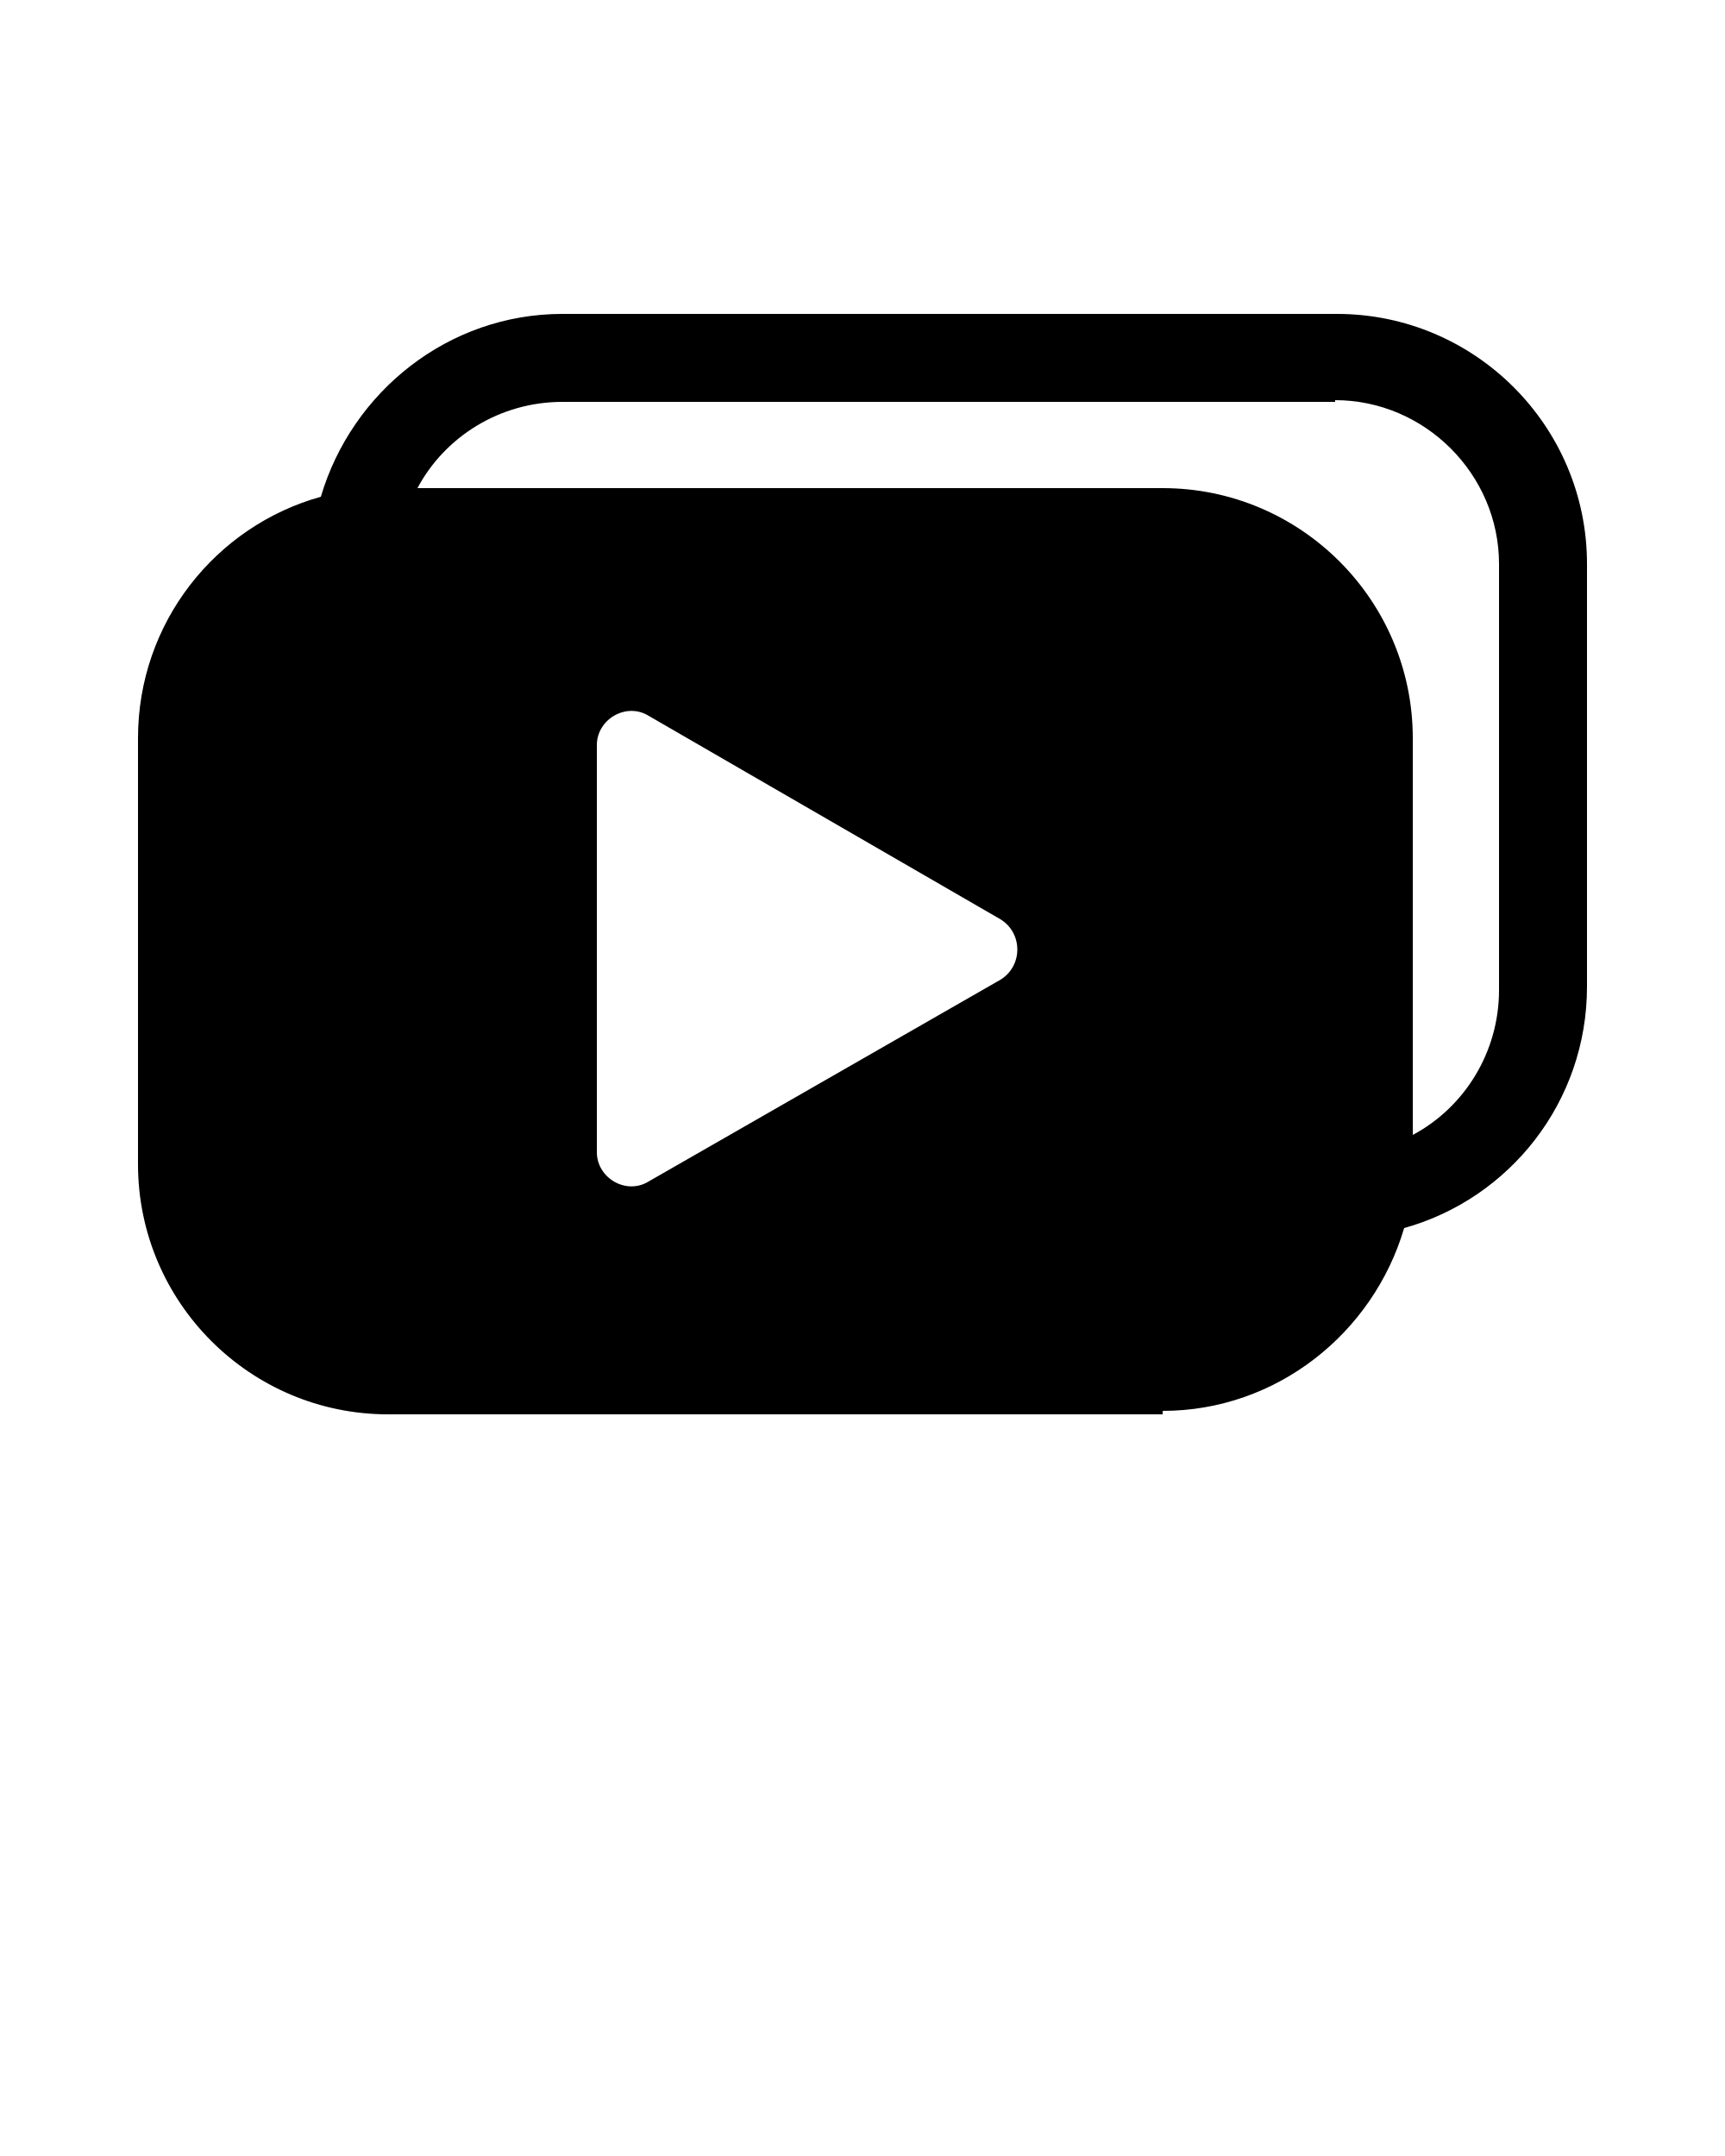
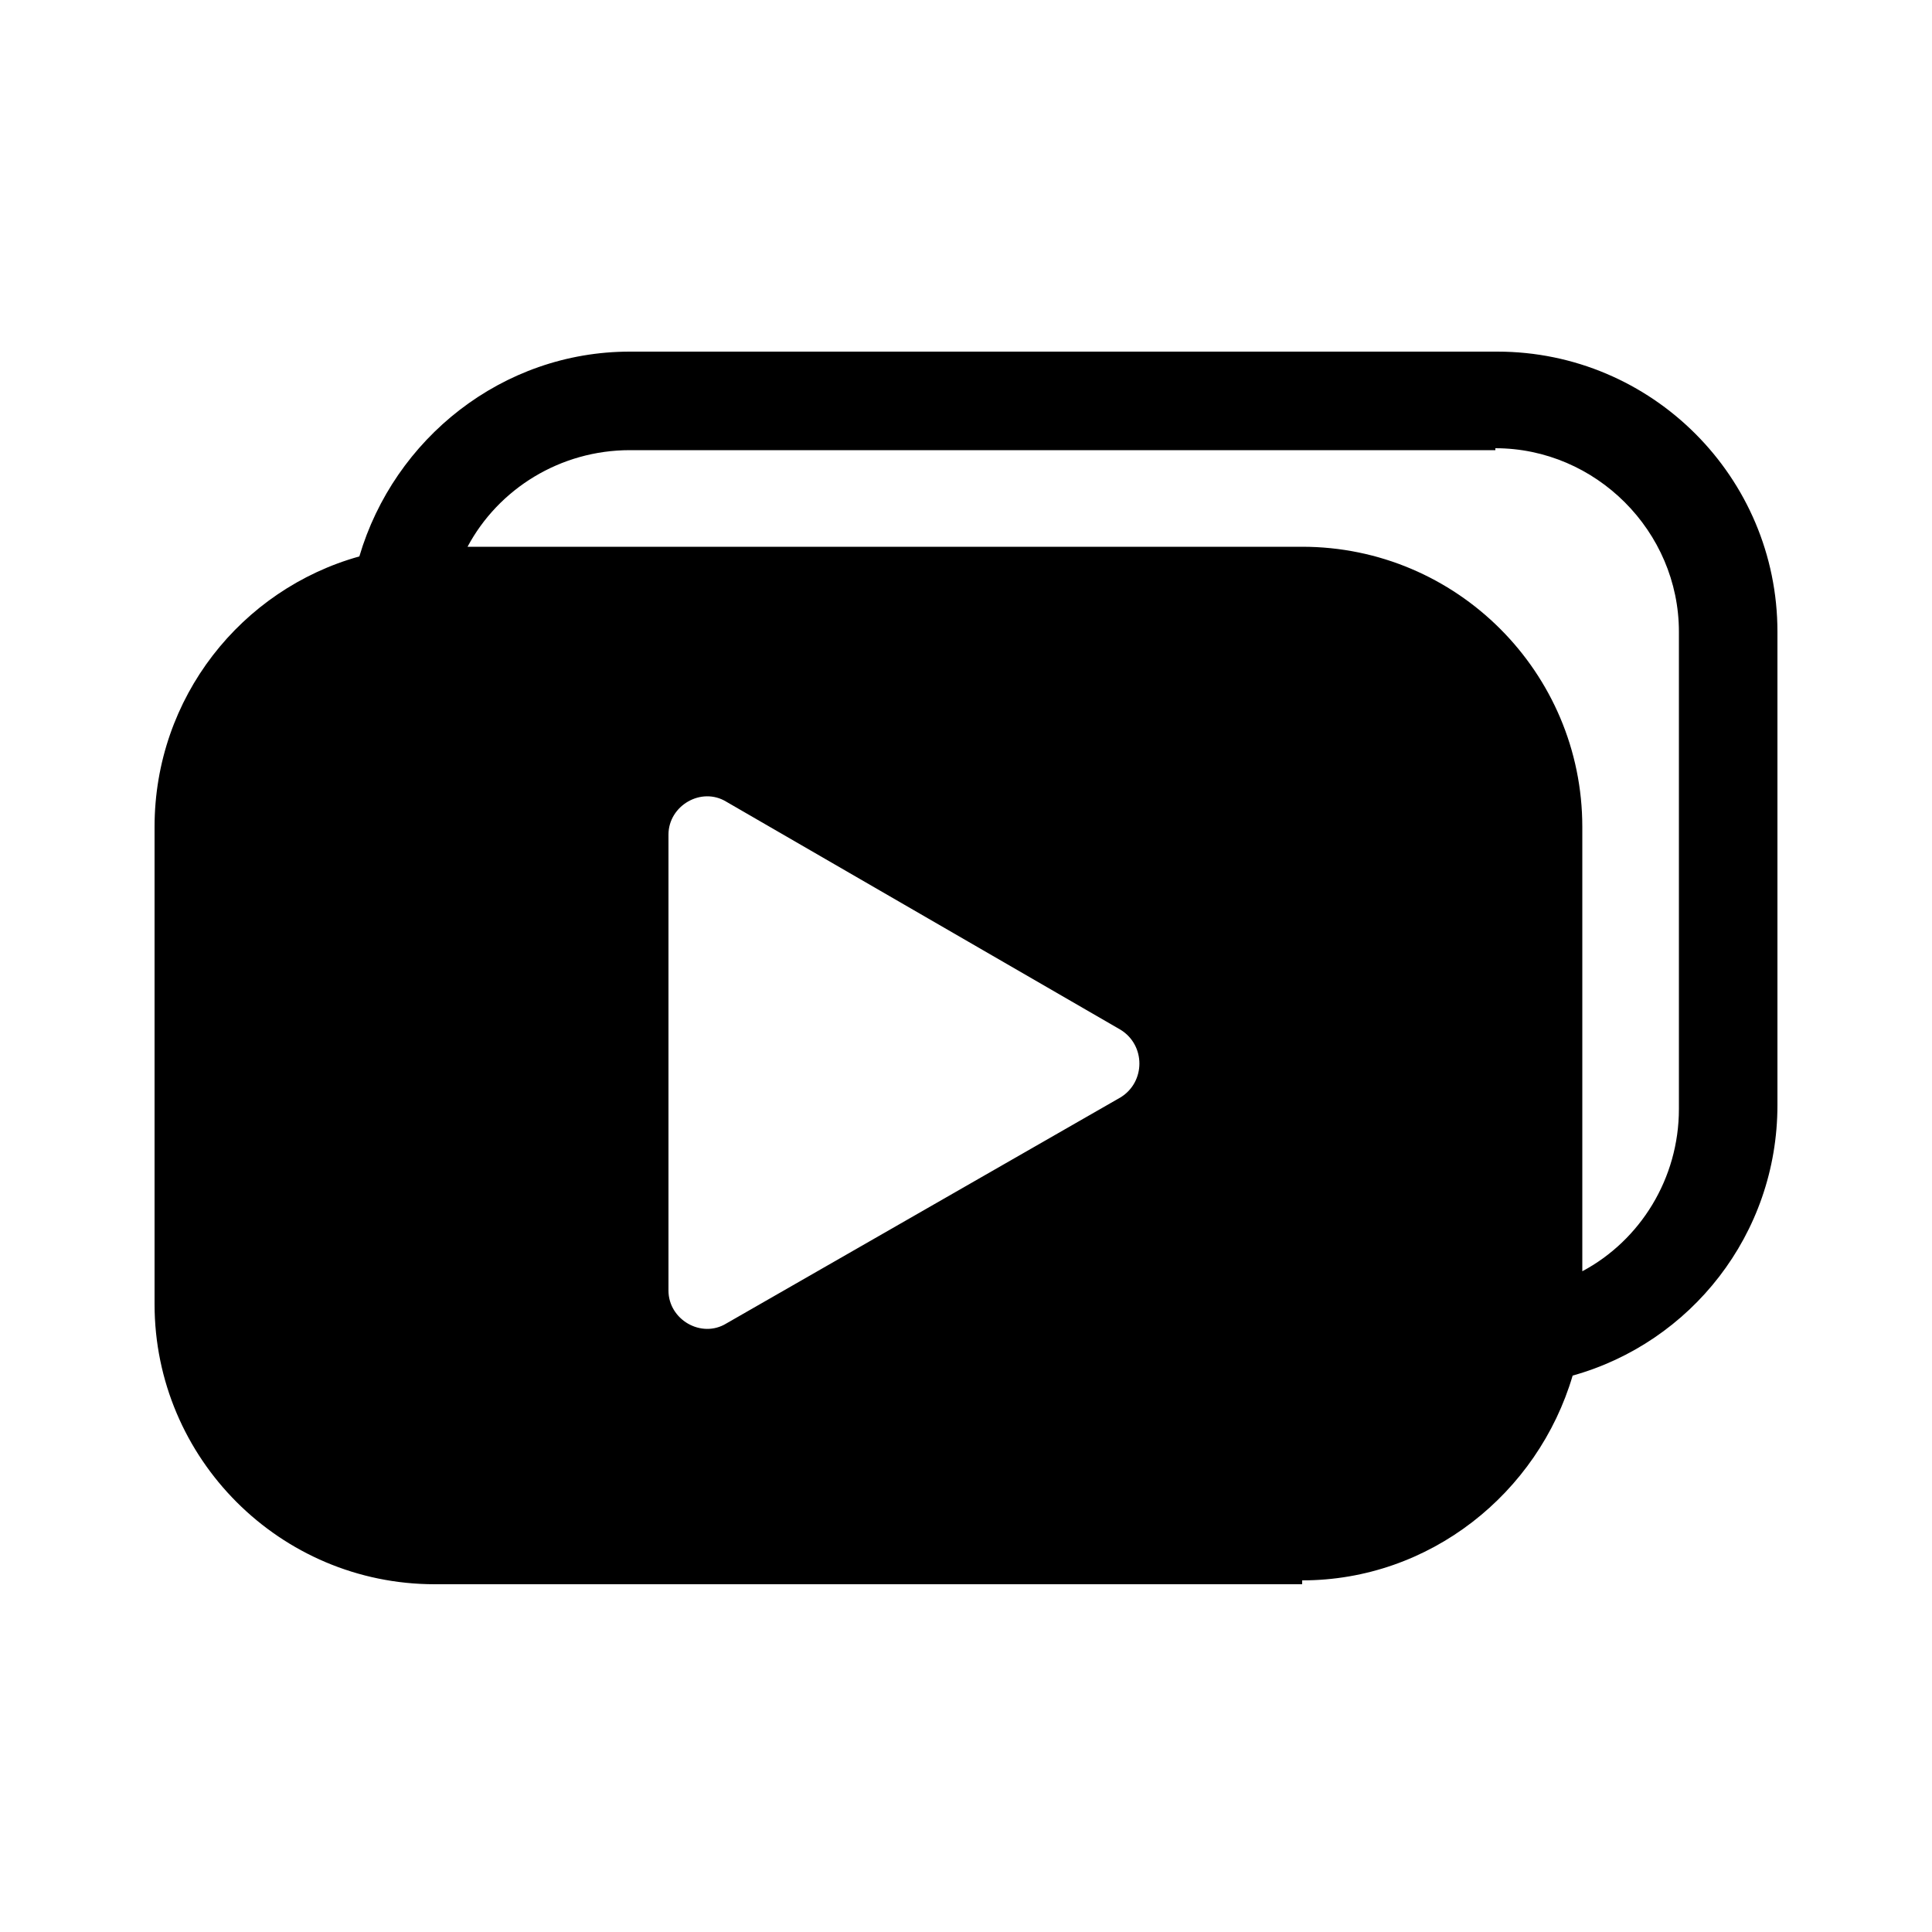
- <svg xmlns="http://www.w3.org/2000/svg" version="1.1" x="0px" y="0px" viewBox="0 0 100 125" style="enable-background:new 0 0 100 100;" xml:space="preserve">
+ <svg xmlns="http://www.w3.org/2000/svg" version="1.1" x="0px" y="0px" viewBox="0 0 100 100" style="enable-background:new 0 0 100 100;" xml:space="preserve">
  <path d="M67.4,81.8c6.6,0,12.2-4.5,14-10.6c6.1-1.7,10.6-7.3,10.6-14V32.7c0-8-6.5-14.5-14.5-14.5H32.6c-6.6,0-12.2,4.5-14,10.6  c-6.1,1.7-10.6,7.3-10.6,14v24.7c0,8,6.5,14.5,14.5,14.5H67.4z M77.4,23.2c5.2,0,9.5,4.3,9.5,9.5v24.7c0,3.6-2,6.8-5,8.4v-23  c0-8-6.5-14.5-14.5-14.5H24.2c1.6-3,4.8-5,8.4-5H77.4z M34.6,66.8V43.2c0-1.5,1.7-2.5,3-1.7l20.4,11.8c1.3,0.8,1.3,2.7,0,3.5  L37.6,68.5C36.3,69.3,34.6,68.3,34.6,66.8z" />
</svg>
